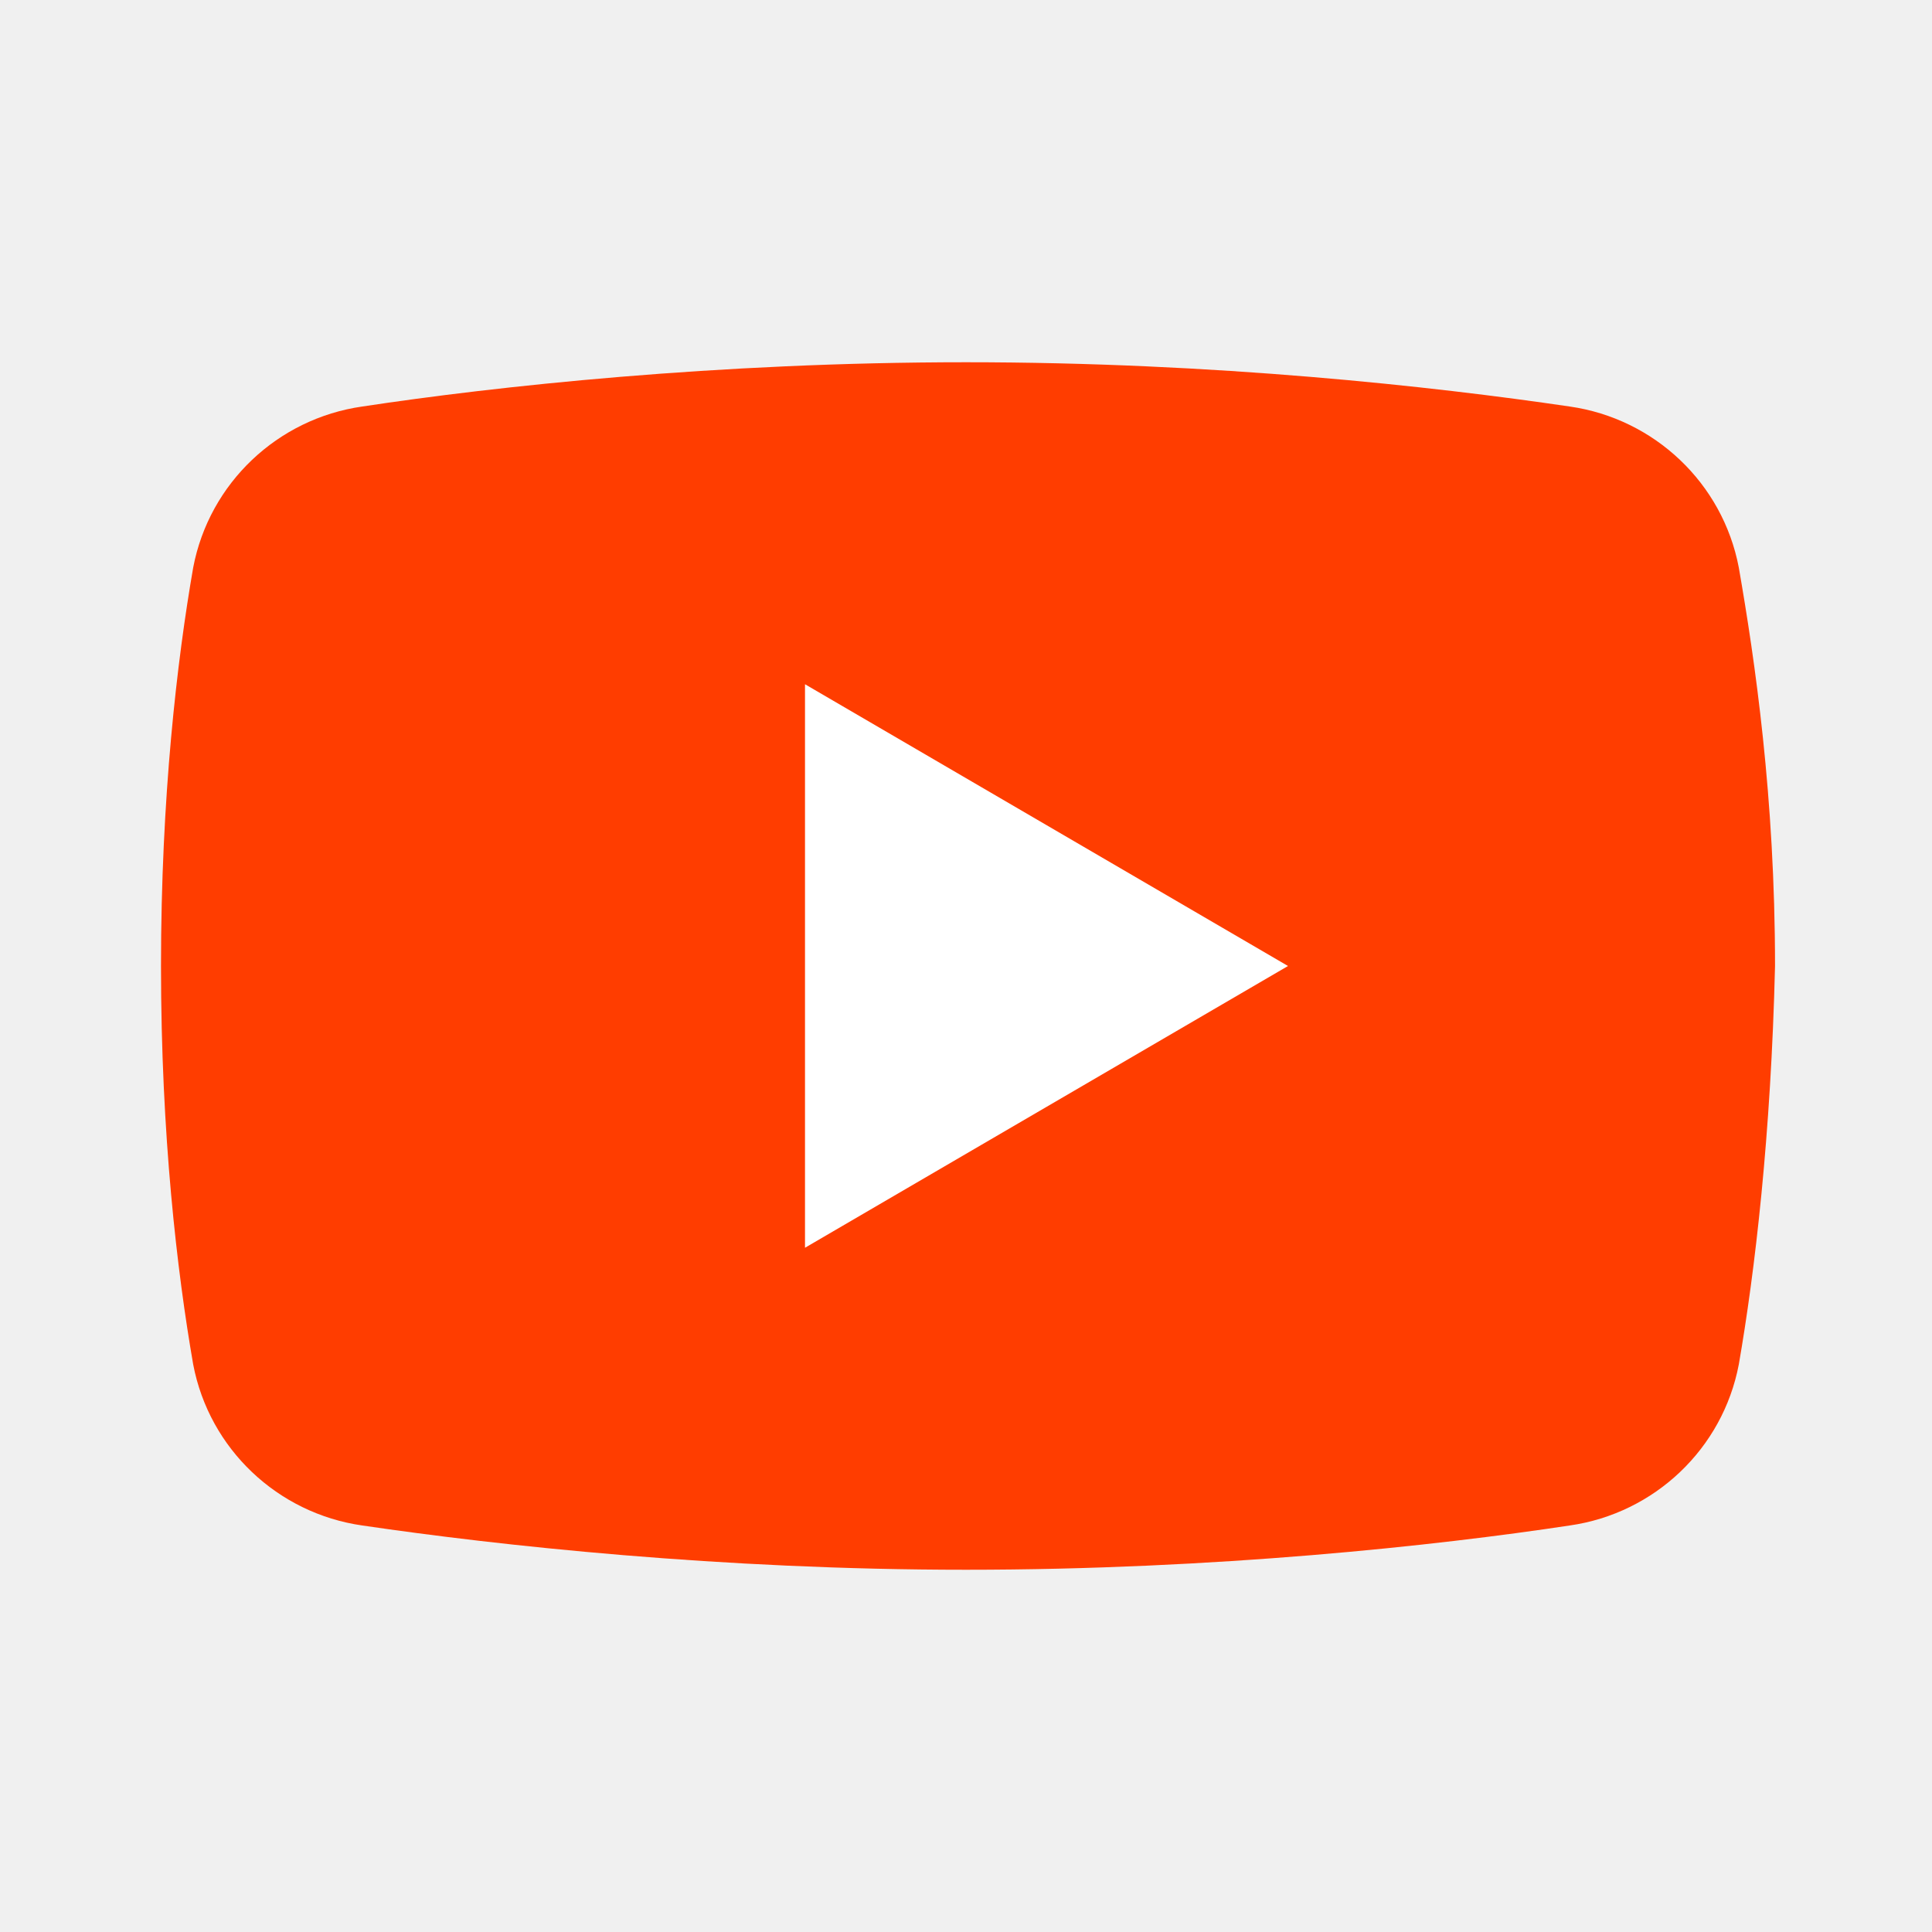
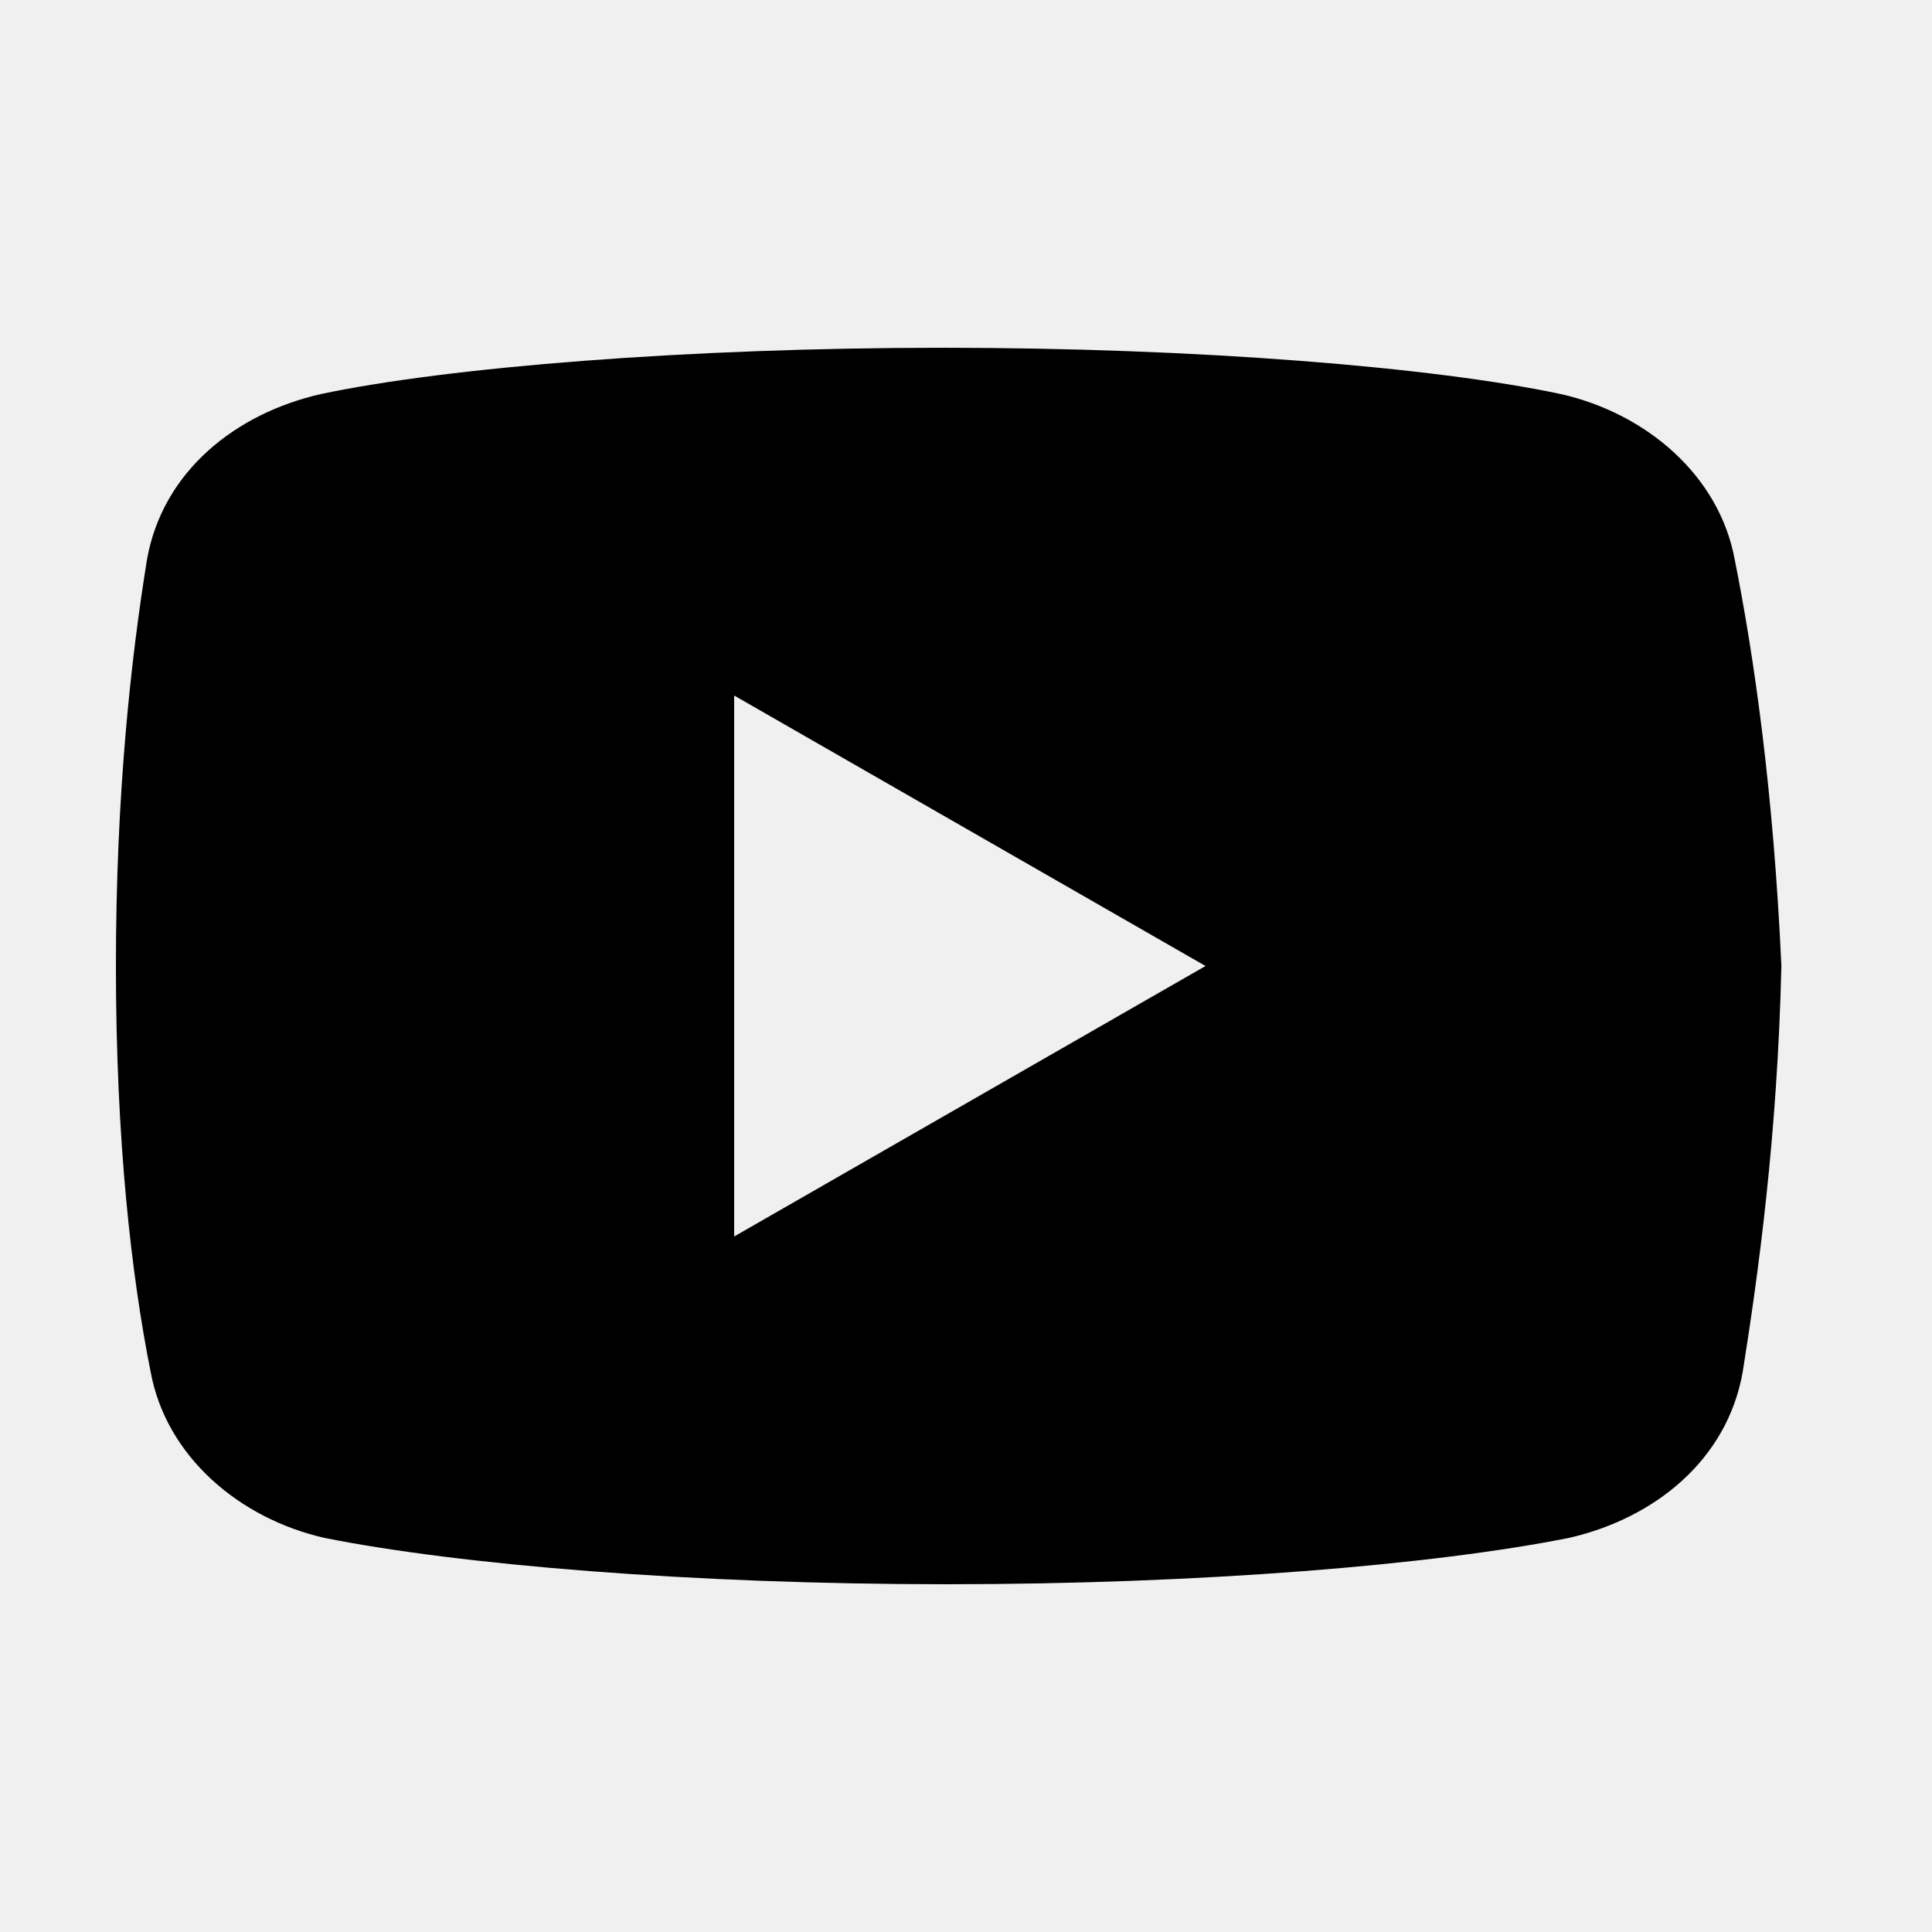
- <svg xmlns="http://www.w3.org/2000/svg" width="48" height="48" viewBox="0 0 48 48">
-   <path fill="#FF3D00" d="M43.2,33.9c-0.4,2.1-2.1,3.7-4.2,4c-3.3,0.5-8.8,1.1-15,1.1c-6.1,0-11.6-0.6-15-1.1c-2.1-0.3-3.8-1.9-4.2-4C4.4,31.6,4,28.2,4,24c0-4.2,0.4-7.6,0.8-9.9c0.4-2.1,2.1-3.7,4.2-4C12.3,9.6,17.8,9,24,9c6.2,0,11.6,0.6,15,1.1c2.1,0.3,3.8,1.9,4.2,4c0.4,2.3,0.9,5.7,0.9,9.9C44,28.2,43.6,31.6,43.2,33.9z" />
-   <path fill="#FFF" d="M20 31L20 17 32 24z" />
+ <svg xmlns="http://www.w3.org/2000/svg" fill="#000000" viewBox="0 0 50 50" width="100px" height="100px">
+   <path d="M 44.898 14.5 C 44.5 12.301 42.602 10.699 40.398 10.199 C 37.102 9.5 31 9 24.398 9 C 17.801 9 11.602 9.5 8.301 10.199 C 6.102 10.699 4.199 12.199 3.801 14.5 C 3.398 17 3 20.5 3 25 C 3 29.5 3.398 33 3.898 35.5 C 4.301 37.699 6.199 39.301 8.398 39.801 C 11.898 40.5 17.898 41 24.5 41 C 31.102 41 37.102 40.5 40.602 39.801 C 42.801 39.301 44.699 37.801 45.102 35.5 C 45.5 33 46 29.398 46.102 25 C 45.898 20.5 45.398 17 44.898 14.5 Z M 19 32 L 19 18 L 31.199 25 Z" />
</svg>
